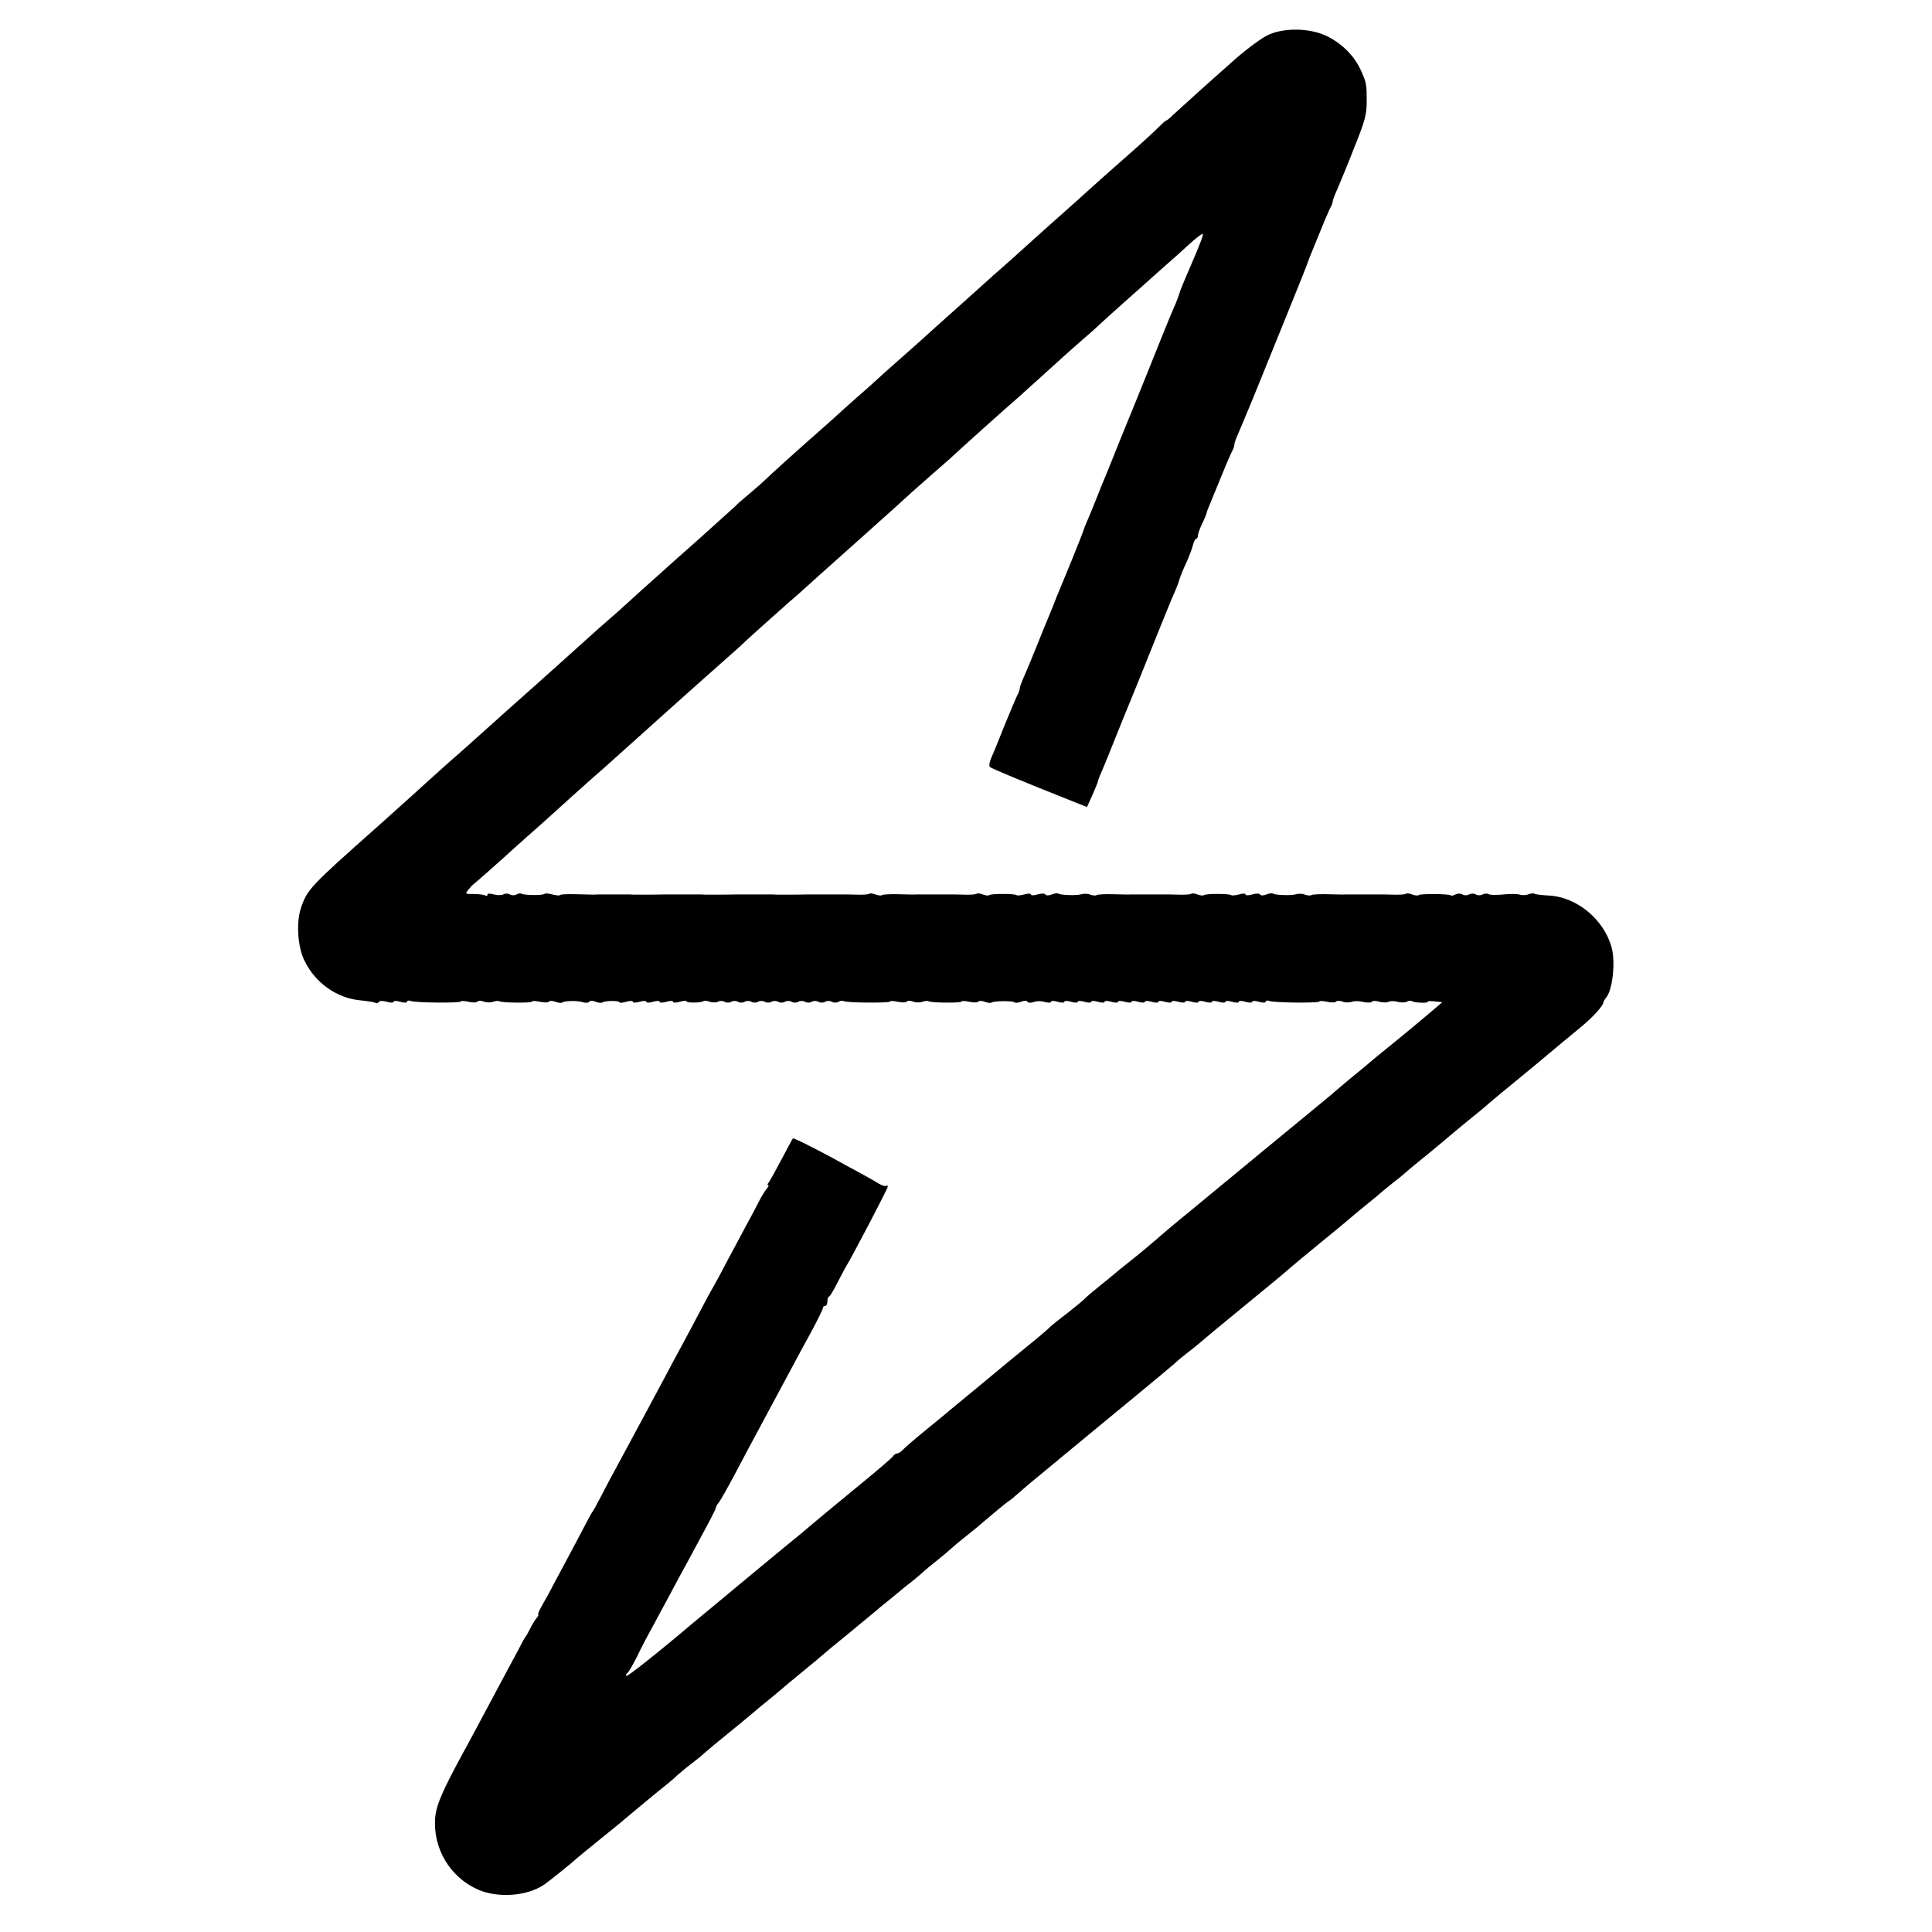
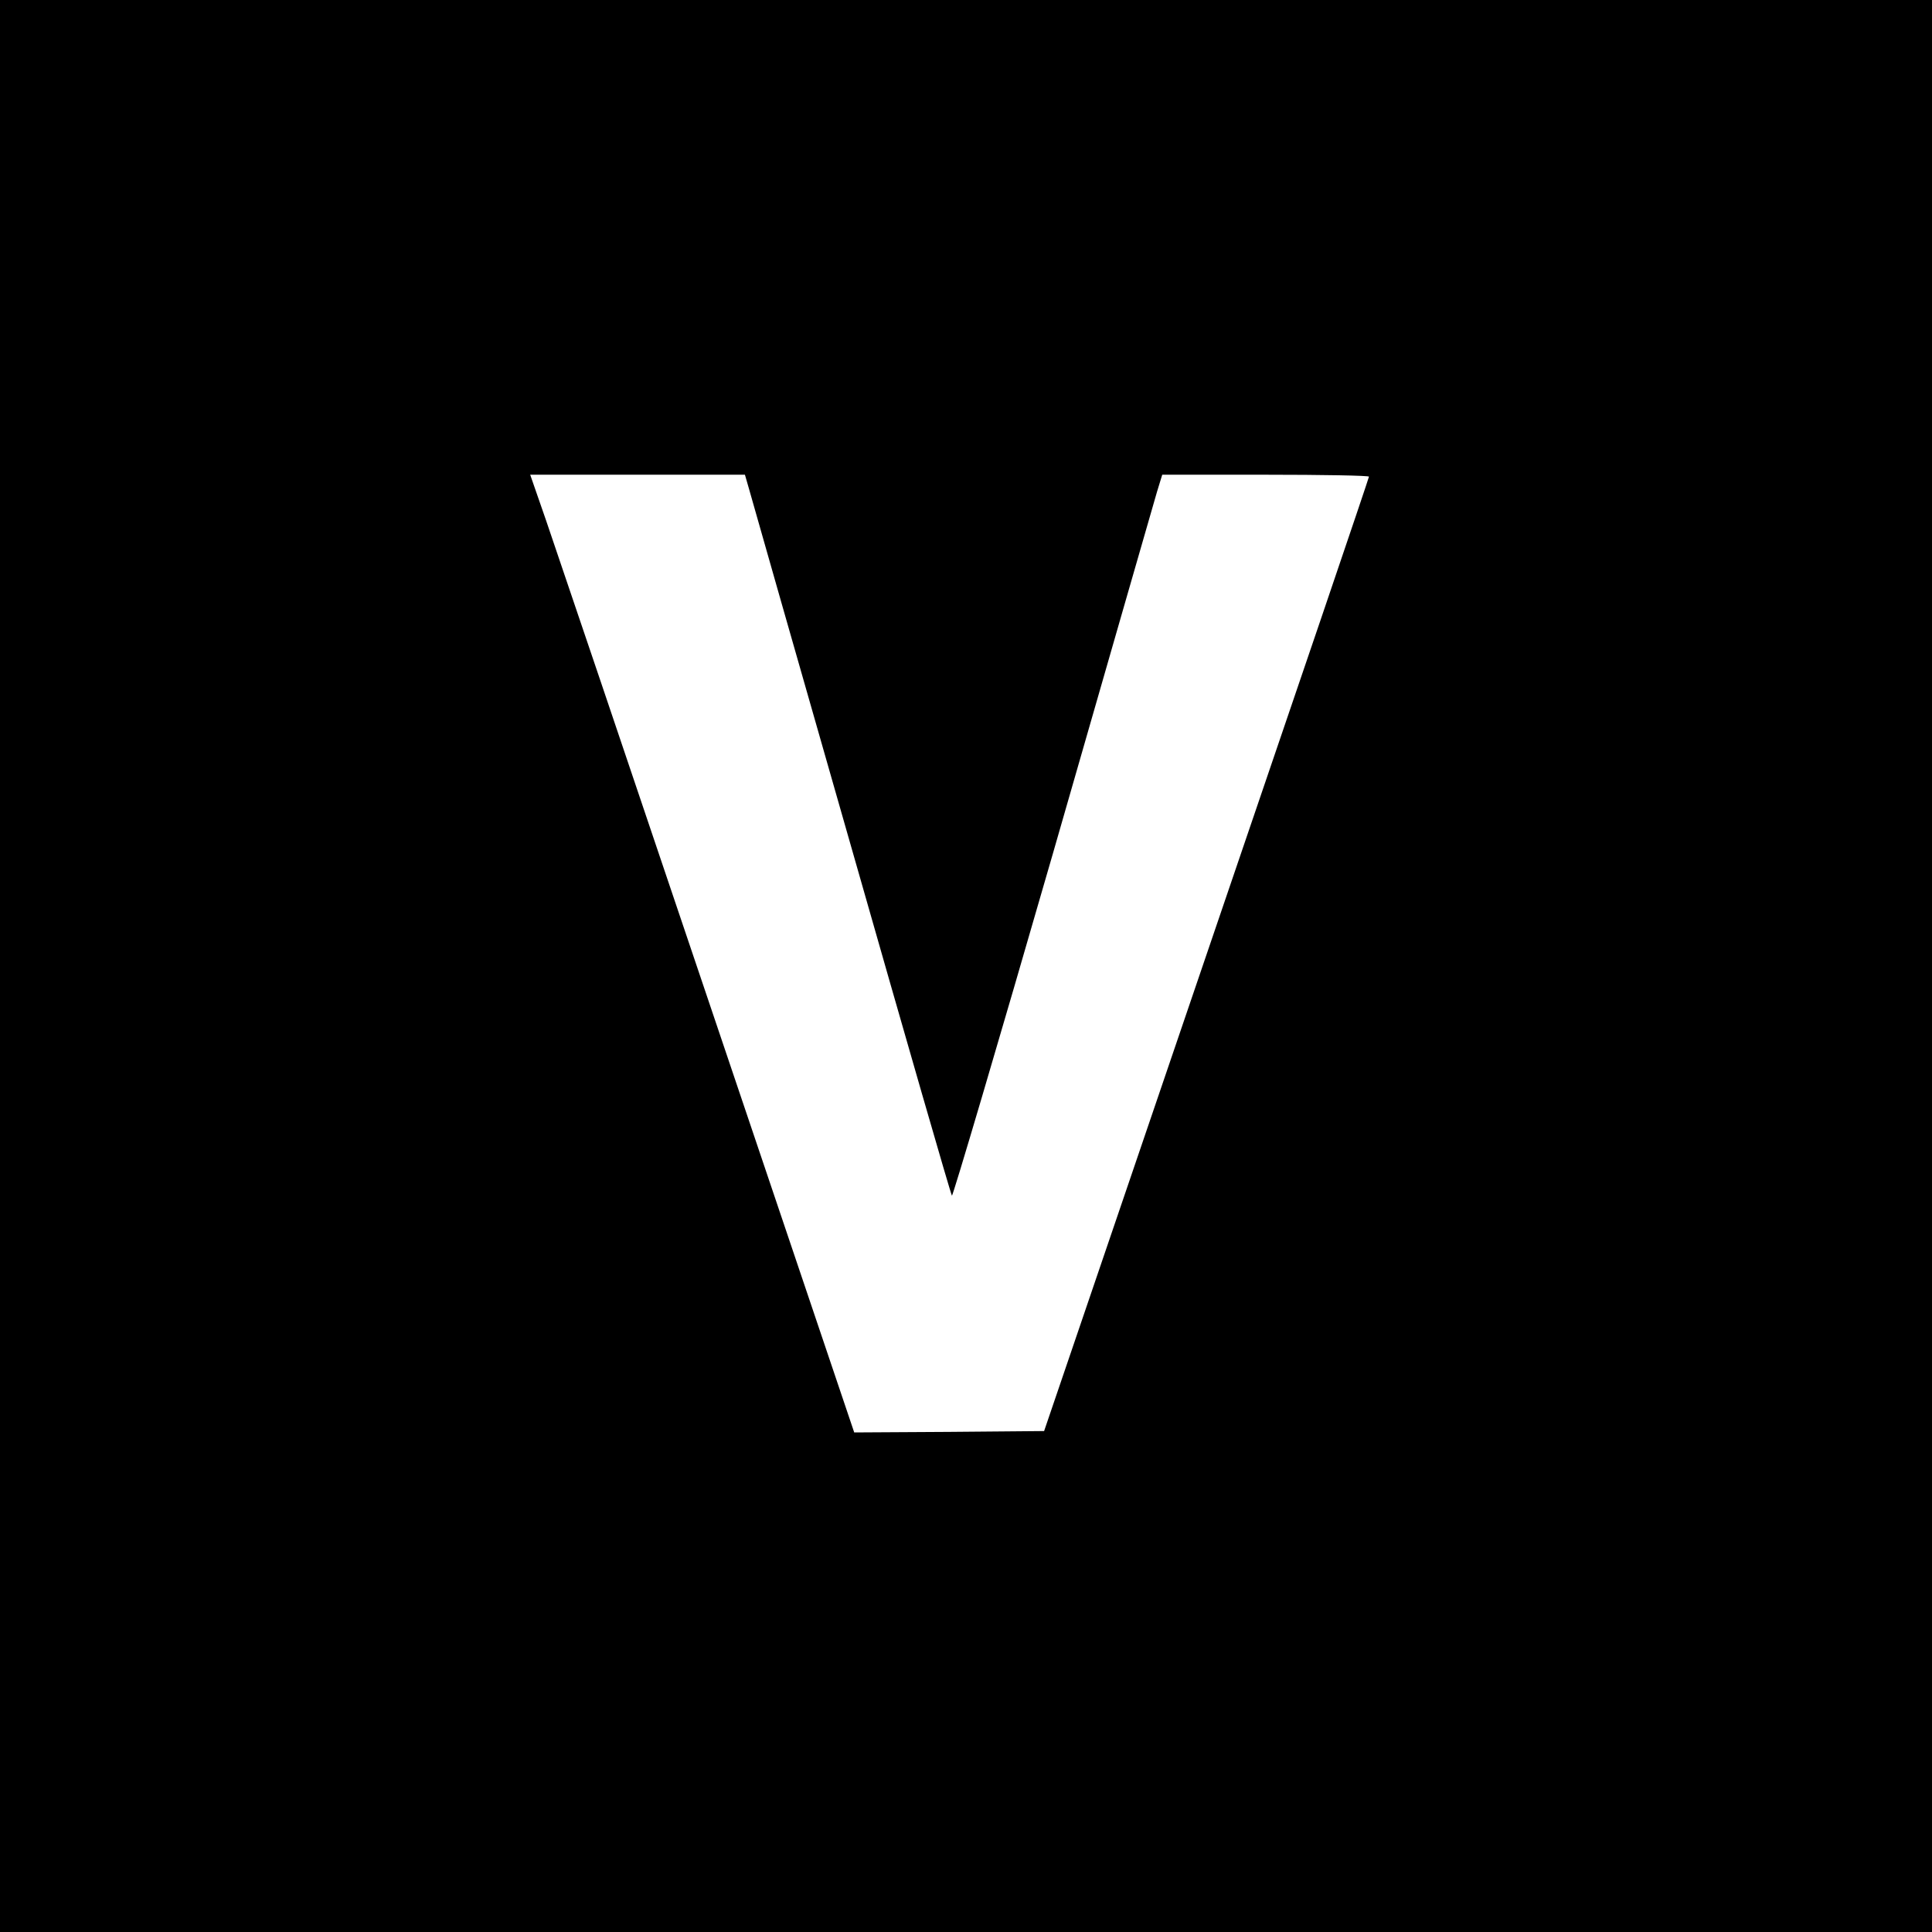
- <svg xmlns="http://www.w3.org/2000/svg" version="1.0" width="864pt" height="864pt" viewBox="0 0 864 864" preserveAspectRatio="xMidYMid meet">
-   <g transform="translate(0,864) scale(0.1,-0.1)" fill="#000000" stroke="none">
-     <path d="M5674 8485 c-28 -12 -93 -60 -145 -105 -118 -104 -243 -217 -281 -252 -16 -16 -31 -28 -34 -28 -3 0 -17 -13 -32 -28 -15 -16 -85 -80 -157 -143 -71 -63 -137 -121 -145 -129 -9 -8 -33 -29 -52 -47 -93 -82 -244 -218 -254 -227 -6 -6 -42 -38 -79 -71 -38 -33 -73 -64 -79 -70 -14 -13 -188 -169 -240 -215 -21 -19 -51 -46 -65 -59 -14 -12 -57 -51 -96 -85 -38 -33 -81 -72 -96 -86 -15 -14 -55 -50 -90 -80 -34 -30 -74 -66 -89 -80 -15 -14 -40 -36 -56 -50 -134 -118 -242 -216 -260 -234 -11 -11 -43 -39 -69 -61 -27 -22 -58 -49 -69 -61 -12 -11 -84 -76 -161 -145 -77 -68 -142 -126 -145 -129 -3 -3 -45 -41 -95 -85 -49 -44 -92 -83 -95 -86 -3 -3 -27 -25 -55 -49 -27 -23 -88 -77 -135 -120 -47 -42 -134 -121 -195 -175 -60 -54 -131 -116 -156 -139 -138 -124 -204 -183 -221 -197 -44 -39 -163 -146 -182 -164 -12 -11 -82 -74 -156 -140 -304 -270 -315 -281 -344 -365 -22 -65 -15 -174 15 -235 49 -102 147 -170 254 -179 31 -3 60 -8 65 -11 5 -3 11 -1 14 4 4 6 18 6 36 1 17 -5 30 -5 30 0 0 5 13 5 30 0 17 -5 30 -5 30 0 0 5 7 7 15 4 21 -9 225 -10 225 -3 0 4 16 3 35 -1 19 -4 37 -4 40 1 3 4 16 5 28 0 12 -5 31 -5 42 -1 11 4 24 5 29 2 13 -7 146 -8 146 -1 0 4 16 3 35 -1 19 -4 37 -4 40 1 3 4 16 4 29 -1 13 -5 26 -6 29 -4 9 9 71 10 94 2 12 -4 25 -3 28 2 3 6 15 6 29 0 13 -5 27 -6 30 -3 8 8 76 9 76 1 0 -4 14 -3 30 2 17 5 30 5 30 0 0 -5 13 -5 30 0 17 5 30 5 30 0 0 -5 13 -5 30 0 17 5 30 5 30 0 0 -5 13 -5 30 0 17 5 30 5 30 0 0 -5 13 -5 30 0 17 5 30 6 30 2 0 -8 68 -7 76 1 3 3 16 2 28 -3 13 -4 29 -4 36 0 8 5 21 5 30 0 9 -5 22 -5 30 0 8 5 21 5 30 0 9 -5 22 -5 30 0 8 5 21 5 30 0 9 -5 22 -5 30 0 8 5 21 5 30 0 9 -5 22 -5 30 0 8 5 21 5 30 0 9 -5 22 -5 30 0 8 5 21 5 30 0 9 -5 22 -5 30 0 8 5 21 5 30 0 9 -5 22 -5 30 0 8 5 21 5 30 0 9 -5 22 -5 30 0 8 5 21 5 30 0 9 -5 22 -5 30 0 8 5 18 6 23 3 13 -8 207 -9 207 -2 0 4 16 3 35 -1 19 -4 37 -4 40 1 3 4 16 5 28 0 12 -5 31 -5 42 -1 11 4 24 5 29 2 13 -7 146 -8 146 -1 0 4 16 3 35 -1 19 -4 37 -4 40 1 3 4 16 4 29 -1 13 -5 26 -6 29 -4 8 8 95 9 103 2 3 -4 17 -3 30 2 14 6 26 6 29 0 3 -5 15 -6 28 -1 12 5 34 5 49 0 16 -4 28 -4 28 1 0 5 13 5 30 0 17 -5 30 -5 30 0 0 5 13 5 30 0 17 -5 30 -5 30 0 0 5 13 5 30 0 17 -5 30 -5 30 0 0 5 13 5 30 0 17 -5 30 -5 30 0 0 5 13 5 30 0 17 -5 30 -5 30 0 0 5 13 5 30 0 17 -5 30 -5 30 0 0 5 13 5 30 0 17 -5 30 -5 30 0 0 5 13 5 30 0 17 -5 30 -5 30 0 0 5 13 5 30 0 17 -5 30 -5 30 0 0 5 13 5 30 0 17 -5 30 -5 30 0 0 5 13 5 30 0 17 -5 30 -5 30 0 0 5 13 5 30 0 17 -5 30 -5 30 0 0 5 13 5 30 0 17 -5 30 -5 30 0 0 5 13 5 30 0 17 -5 30 -5 30 0 0 5 13 5 30 0 17 -5 30 -5 30 0 0 5 13 5 30 0 17 -5 30 -5 30 0 0 5 7 7 15 4 21 -9 225 -10 225 -3 0 4 16 3 35 -1 19 -4 37 -4 40 1 3 4 16 5 28 0 12 -5 31 -5 42 -1 11 4 34 4 52 -1 18 -4 35 -3 38 1 3 5 18 5 34 0 15 -4 34 -4 41 0 7 4 25 4 40 0 15 -4 33 -4 41 0 7 5 17 6 23 3 12 -8 75 -10 71 -3 -2 3 12 4 30 2 l35 -4 -33 -28 c-38 -33 -156 -131 -217 -180 -24 -19 -54 -44 -67 -55 -12 -11 -39 -33 -60 -50 -20 -16 -58 -48 -84 -70 -25 -22 -55 -47 -65 -55 -10 -8 -122 -101 -249 -205 -126 -104 -286 -236 -355 -293 -69 -56 -136 -113 -150 -126 -14 -12 -61 -52 -105 -87 -44 -35 -82 -66 -85 -69 -3 -3 -30 -25 -60 -49 -30 -24 -62 -51 -70 -60 -9 -9 -45 -38 -80 -66 -36 -27 -69 -54 -75 -60 -5 -6 -48 -43 -95 -81 -47 -38 -94 -77 -105 -86 -21 -18 -129 -107 -209 -173 -27 -22 -57 -47 -66 -55 -20 -16 -27 -22 -110 -90 -30 -25 -62 -53 -71 -62 -9 -10 -21 -18 -27 -18 -6 0 -15 -6 -19 -13 -4 -7 -71 -64 -148 -127 -143 -118 -163 -134 -203 -168 -13 -11 -42 -35 -64 -54 -45 -36 -227 -187 -268 -221 -14 -12 -62 -52 -107 -89 -45 -37 -92 -76 -105 -87 -146 -124 -292 -240 -297 -236 -3 4 -1 9 5 13 5 4 24 36 42 72 17 36 50 99 73 140 22 41 61 113 86 160 25 47 58 108 73 135 100 185 121 225 121 232 0 4 6 15 13 23 7 8 39 65 71 125 32 61 86 162 120 225 34 63 84 156 110 205 27 50 74 139 107 198 32 59 58 112 58 117 0 6 5 10 10 10 6 0 10 9 10 19 0 11 3 21 8 23 4 1 20 28 35 58 16 30 32 62 37 70 31 50 190 354 190 363 0 6 -3 7 -7 4 -3 -4 -20 2 -37 12 -17 11 -57 33 -88 50 -32 17 -82 44 -110 60 -112 60 -179 93 -182 90 -2 -2 -25 -44 -51 -94 -26 -49 -52 -96 -57 -103 -6 -6 -7 -12 -3 -12 5 0 1 -8 -7 -17 -8 -10 -24 -36 -35 -58 -11 -22 -35 -67 -53 -100 -18 -33 -55 -103 -83 -155 -27 -52 -57 -108 -67 -125 -10 -16 -39 -70 -65 -120 -26 -49 -62 -117 -80 -150 -18 -33 -52 -96 -75 -140 -24 -44 -57 -107 -75 -140 -38 -70 -87 -162 -140 -260 -21 -38 -52 -97 -69 -130 -17 -33 -33 -62 -36 -65 -3 -3 -25 -43 -49 -90 -25 -47 -59 -112 -77 -145 -18 -33 -41 -76 -51 -95 -9 -19 -30 -56 -45 -83 -15 -26 -25 -47 -21 -47 3 0 0 -8 -8 -17 -8 -10 -21 -31 -29 -48 -8 -16 -17 -32 -20 -35 -3 -3 -18 -30 -33 -60 -16 -30 -39 -73 -51 -95 -12 -22 -50 -93 -85 -159 -35 -65 -85 -160 -113 -210 -92 -170 -117 -229 -122 -286 -10 -136 66 -265 191 -320 90 -40 222 -30 298 23 26 18 130 102 145 117 3 3 52 43 110 90 58 46 107 87 110 90 5 5 151 126 194 160 10 8 26 22 35 31 9 8 36 31 61 50 24 18 52 41 60 49 16 14 50 43 150 124 25 20 54 45 65 54 11 10 45 38 75 62 30 25 57 47 60 50 3 3 43 37 90 75 47 38 87 72 90 75 3 3 54 46 115 95 60 50 117 97 127 105 9 8 23 20 30 25 7 6 29 24 49 40 20 17 55 46 79 64 23 19 48 40 54 46 6 6 33 28 61 50 27 22 56 47 65 55 9 8 33 29 54 45 43 34 61 49 130 108 27 23 58 48 70 56 12 8 23 18 26 21 3 3 32 28 65 56 33 27 69 57 80 66 75 62 245 203 385 318 90 74 174 144 186 155 12 12 37 32 54 45 18 14 41 32 50 40 30 26 101 85 205 170 108 88 181 149 199 165 6 6 63 53 126 105 63 51 124 102 135 111 11 10 49 42 85 71 36 29 67 55 70 58 3 3 28 23 55 45 28 21 52 42 55 45 3 3 34 29 70 58 36 29 74 61 85 70 11 10 61 51 110 92 50 40 97 79 105 87 32 27 70 59 106 88 41 33 154 127 224 186 25 20 64 53 87 72 46 38 93 90 93 103 0 4 6 15 13 23 28 33 42 155 25 221 -33 126 -154 228 -280 235 -33 2 -62 5 -65 8 -3 3 -15 2 -27 -2 -11 -5 -29 -5 -39 -2 -10 4 -43 4 -73 1 -30 -3 -60 -3 -66 1 -7 4 -19 4 -28 -1 -9 -5 -22 -5 -30 0 -8 5 -21 5 -30 0 -9 -5 -22 -5 -30 0 -8 5 -21 5 -31 0 -9 -5 -19 -7 -22 -4 -7 7 -136 8 -143 1 -3 -3 -16 -2 -29 3 -13 5 -25 6 -28 3 -3 -3 -27 -5 -54 -4 -26 1 -56 1 -65 1 -10 0 -25 0 -33 0 -8 0 -22 0 -30 0 -8 0 -22 0 -30 0 -8 0 -22 0 -30 0 -8 0 -21 0 -27 0 -7 -1 -43 0 -81 1 -37 1 -70 -1 -73 -4 -3 -3 -16 -2 -28 2 -11 5 -29 5 -40 2 -19 -7 -96 -4 -104 3 -2 3 -15 1 -28 -4 -13 -5 -26 -6 -29 0 -3 5 -18 5 -35 0 -17 -5 -30 -5 -30 0 0 5 -13 5 -29 0 -16 -4 -32 -6 -35 -3 -7 7 -115 7 -122 0 -4 -3 -16 -2 -29 3 -13 5 -25 6 -28 3 -3 -3 -27 -5 -54 -4 -26 1 -56 1 -65 1 -10 0 -25 0 -33 0 -8 0 -22 0 -30 0 -8 0 -22 0 -30 0 -8 0 -22 0 -30 0 -8 0 -21 0 -27 0 -7 -1 -43 0 -81 1 -37 1 -70 -1 -73 -4 -3 -3 -16 -2 -28 2 -11 5 -29 5 -40 2 -19 -7 -96 -4 -104 3 -2 3 -15 1 -28 -4 -13 -5 -26 -6 -29 0 -3 5 -18 5 -35 0 -17 -5 -30 -5 -30 0 0 5 -13 5 -29 0 -16 -4 -32 -6 -35 -3 -7 7 -115 7 -122 0 -4 -3 -16 -2 -29 3 -13 5 -25 6 -28 3 -3 -3 -27 -5 -54 -4 -26 1 -56 1 -65 1 -10 0 -25 0 -33 0 -8 0 -22 0 -30 0 -8 0 -22 0 -30 0 -8 0 -22 0 -30 0 -8 0 -21 0 -27 0 -7 -1 -43 0 -81 1 -37 1 -70 -1 -73 -4 -3 -3 -16 -2 -29 3 -13 5 -25 6 -28 3 -3 -3 -27 -5 -54 -4 -26 1 -56 1 -65 1 -10 0 -25 0 -33 0 -8 0 -22 0 -30 0 -8 0 -22 0 -30 0 -8 0 -22 0 -30 0 -8 0 -23 0 -32 0 -10 0 -43 -1 -73 -1 -30 0 -61 0 -67 0 -7 1 -20 1 -28 1 -8 0 -22 0 -30 0 -8 0 -22 0 -30 0 -8 0 -22 0 -30 0 -8 0 -22 0 -30 0 -8 0 -23 0 -32 0 -10 0 -43 -1 -73 -1 -30 0 -61 0 -67 0 -7 1 -20 1 -28 1 -8 0 -22 0 -30 0 -8 0 -22 0 -30 0 -8 0 -22 0 -30 0 -8 0 -22 0 -30 0 -8 0 -23 0 -32 0 -10 0 -43 -1 -73 -1 -30 0 -61 0 -67 0 -7 1 -20 1 -28 1 -8 0 -22 0 -30 0 -8 0 -22 0 -30 0 -8 0 -22 0 -30 0 -8 0 -22 0 -30 0 -8 0 -21 0 -27 -1 -7 0 -43 1 -81 2 -37 1 -70 0 -73 -4 -3 -3 -18 -1 -34 3 -16 4 -31 6 -34 3 -7 -8 -91 -7 -103 0 -5 3 -15 2 -23 -3 -8 -5 -21 -5 -30 0 -9 5 -22 5 -29 0 -8 -4 -27 -4 -42 0 -18 5 -29 5 -29 -1 0 -6 -5 -7 -11 -3 -6 3 -29 6 -51 6 -36 -1 -38 1 -26 16 7 9 16 19 19 22 14 11 133 116 148 130 9 9 54 49 100 90 47 41 92 82 101 90 24 22 169 153 213 191 22 19 49 43 61 54 42 38 189 170 235 211 25 22 73 65 106 95 33 30 94 83 134 119 41 36 81 72 90 80 25 25 203 184 234 211 16 13 41 35 56 49 26 24 72 65 296 265 128 114 148 133 194 175 19 17 61 54 94 83 33 29 65 57 71 62 34 32 256 232 310 278 24 22 167 150 207 187 15 14 51 45 79 70 29 25 60 52 69 61 9 9 61 56 116 105 55 49 105 93 111 99 6 5 39 35 73 65 35 30 86 76 114 102 29 26 54 45 56 42 2 -2 -4 -23 -14 -46 -9 -24 -21 -52 -26 -63 -4 -11 -19 -45 -32 -75 -13 -30 -28 -66 -32 -80 -4 -14 -15 -43 -25 -65 -10 -22 -55 -132 -100 -245 -45 -113 -88 -218 -95 -235 -7 -16 -36 -88 -65 -160 -28 -71 -56 -139 -61 -150 -4 -11 -17 -42 -28 -70 -11 -27 -27 -68 -37 -90 -10 -22 -18 -44 -20 -50 -1 -5 -24 -64 -51 -130 -55 -133 -65 -158 -68 -165 -4 -11 -26 -66 -34 -85 -5 -11 -28 -67 -51 -125 -23 -58 -51 -124 -61 -147 -11 -24 -19 -47 -19 -53 0 -6 -4 -18 -10 -28 -5 -9 -30 -69 -56 -132 -25 -63 -52 -130 -61 -149 -8 -18 -11 -37 -6 -41 7 -7 147 -65 376 -156 l58 -23 25 55 c13 30 24 57 24 60 0 3 6 20 14 37 8 18 38 91 66 162 29 72 58 144 65 160 7 17 50 122 95 235 45 113 90 223 100 245 10 22 21 51 25 65 4 14 18 48 31 75 12 28 26 63 29 78 4 15 10 27 14 27 4 0 8 6 8 14 0 8 8 31 18 52 11 22 20 44 21 50 1 6 9 27 17 45 8 19 31 75 51 124 20 50 41 98 46 107 6 10 10 23 10 29 0 6 6 25 14 42 8 18 40 95 72 172 31 77 97 239 146 360 49 121 91 225 92 230 2 6 8 21 13 35 6 14 27 66 47 115 20 50 41 98 46 107 6 10 10 22 10 28 0 5 11 33 24 62 12 29 47 112 75 185 46 114 53 142 53 200 0 75 -1 82 -24 134 -29 66 -81 120 -151 156 -73 37 -189 41 -263 8z" />
+ <svg xmlns="http://www.w3.org/2000/svg" version="1.0" width="700pt" height="700pt" viewBox="0 0 700 700" preserveAspectRatio="xMidYMid meet">
+   <g transform="translate(0,700) scale(0.1,-0.1)" fill="#000000" stroke="none">
+     <path d="M0 3500 l0 -3500 3500 0 3500 0 0 3500 0 3500 -3500 0 -3500 0 0 -3500z m2714 1728 c8 -29 175 -615 372 -1303 196 -687 359 -1253 363 -1257 3 -4 168 554 366 1240 197 686 367 1275 377 1310 l19 62 374 0 c206 0 375 -3 375 -7 0 -5 -265 -784 -589 -1733 l-588 -1725 -344 -3 -344 -2 -529 1567 c-291 863 -555 1643 -587 1736 l-58 167 389 0 389 0 15 -52z" />
  </g>
</svg>
